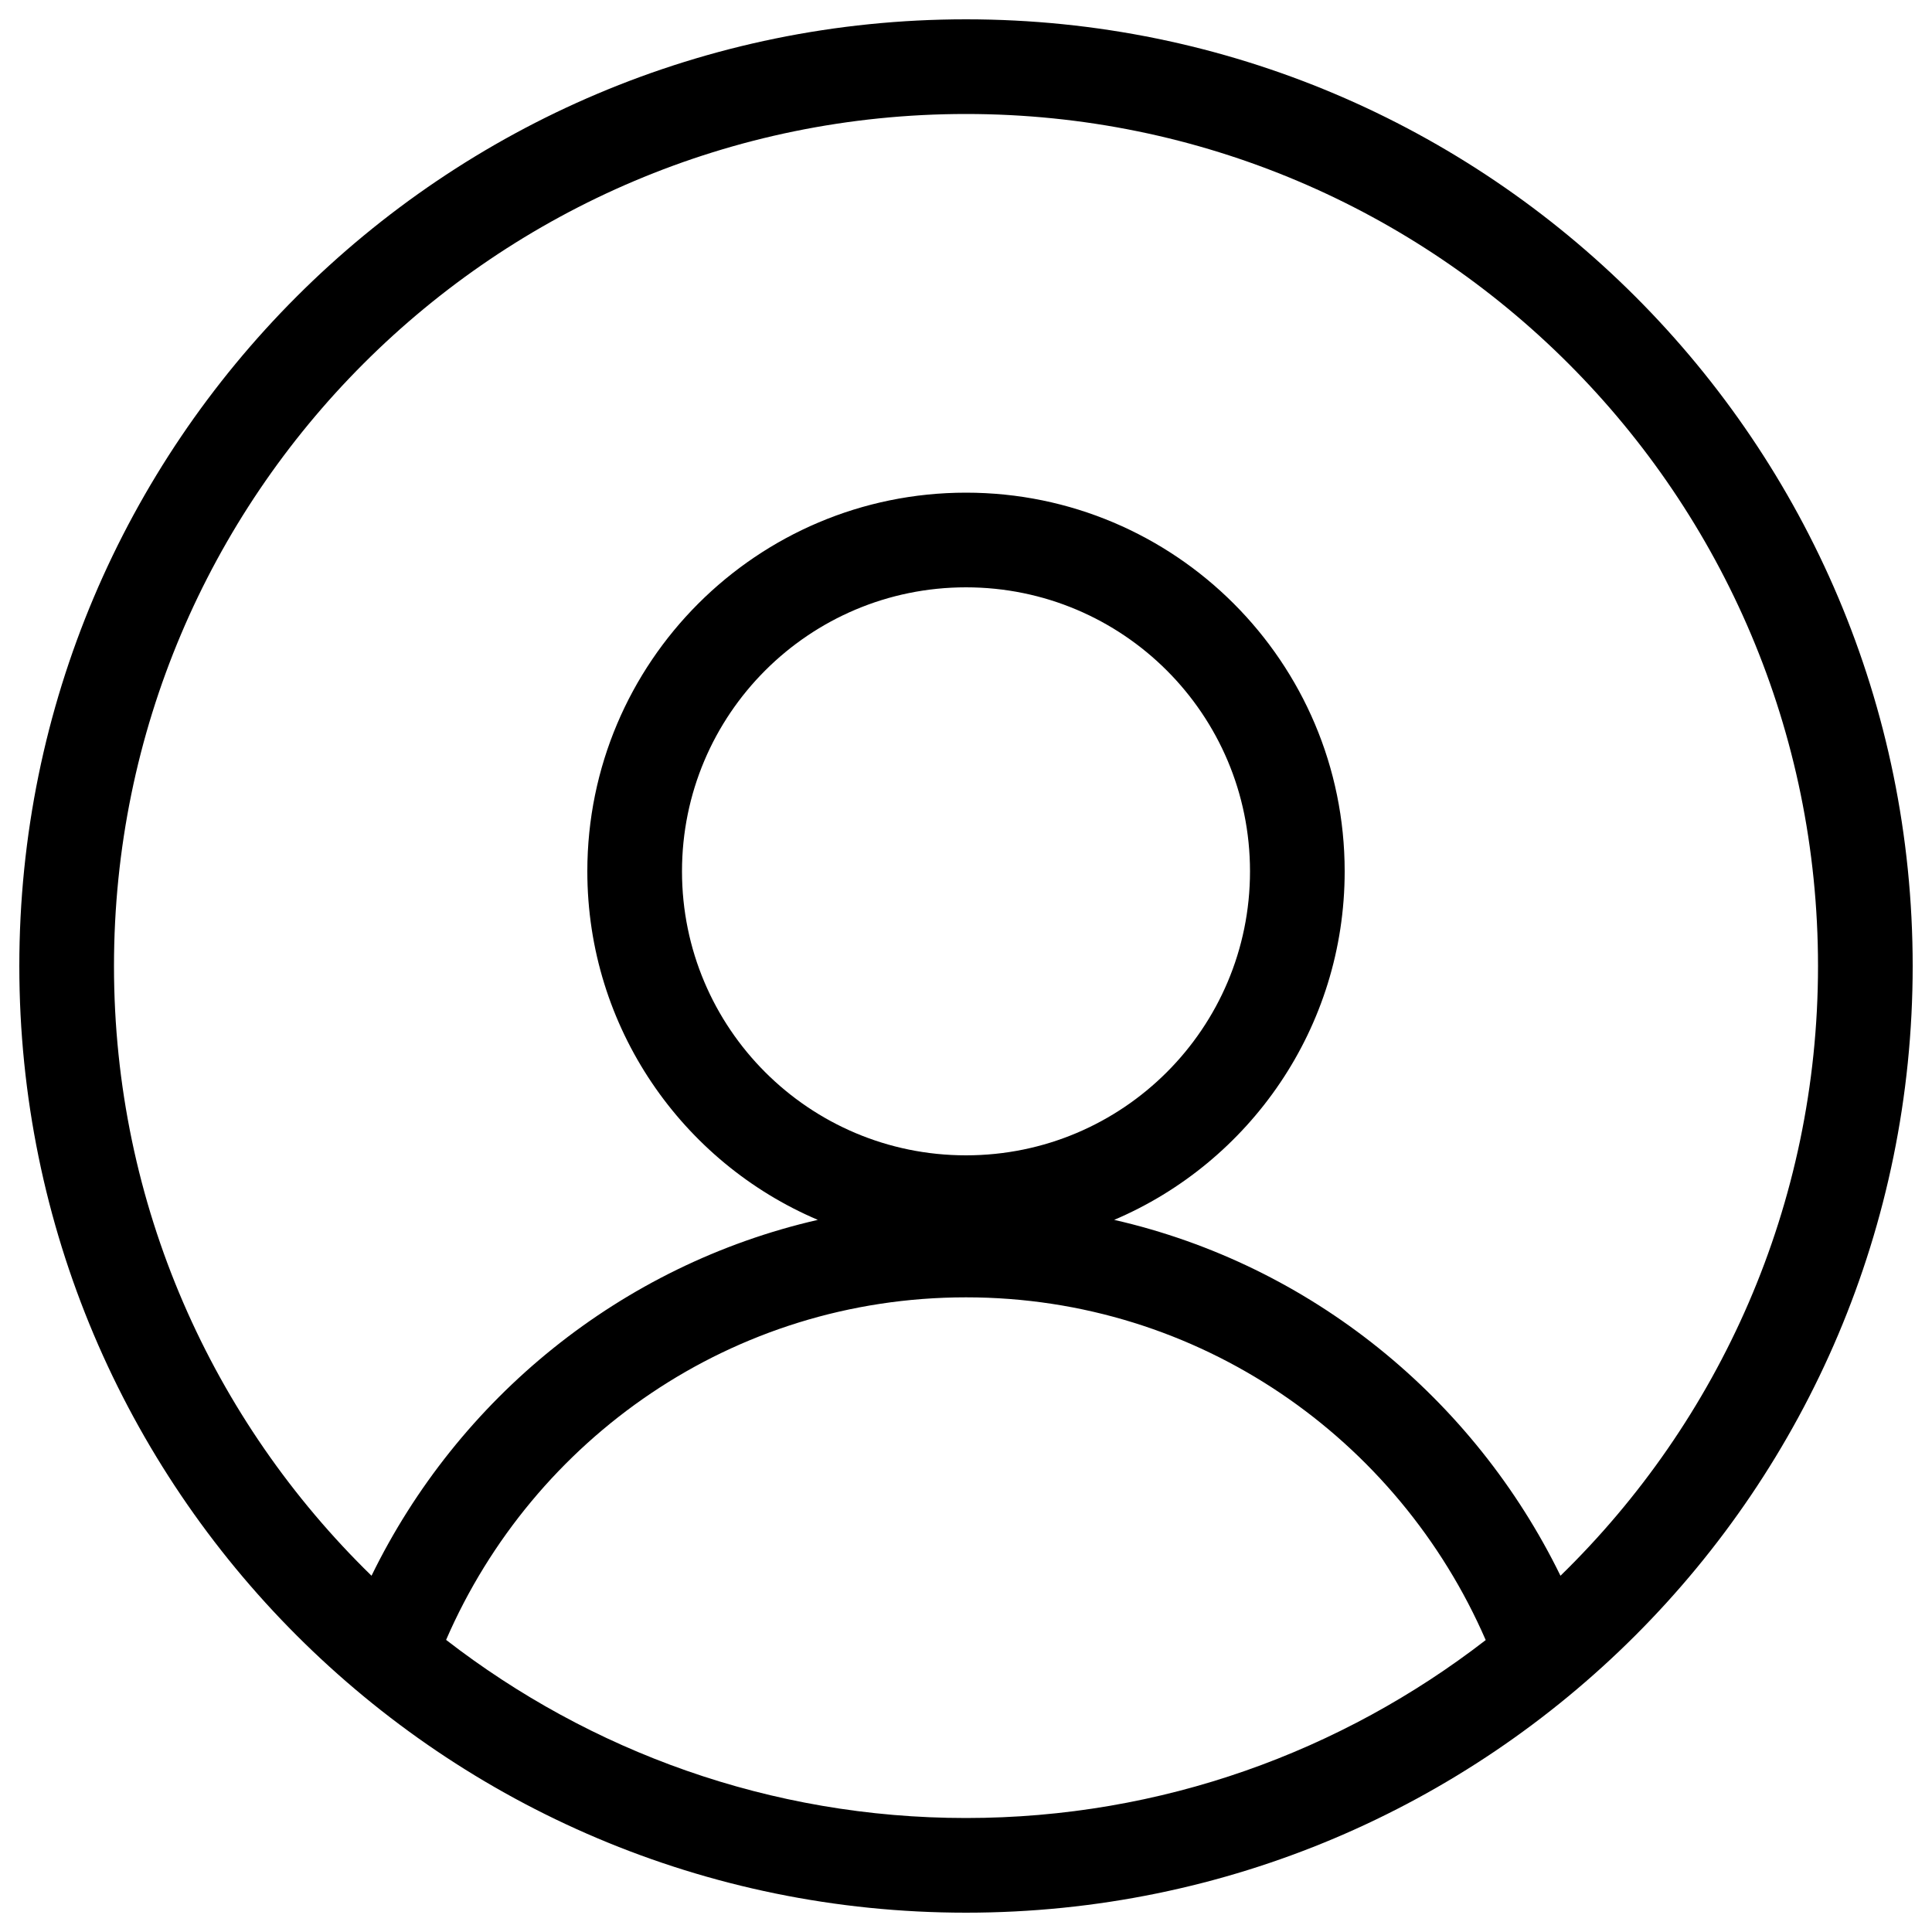
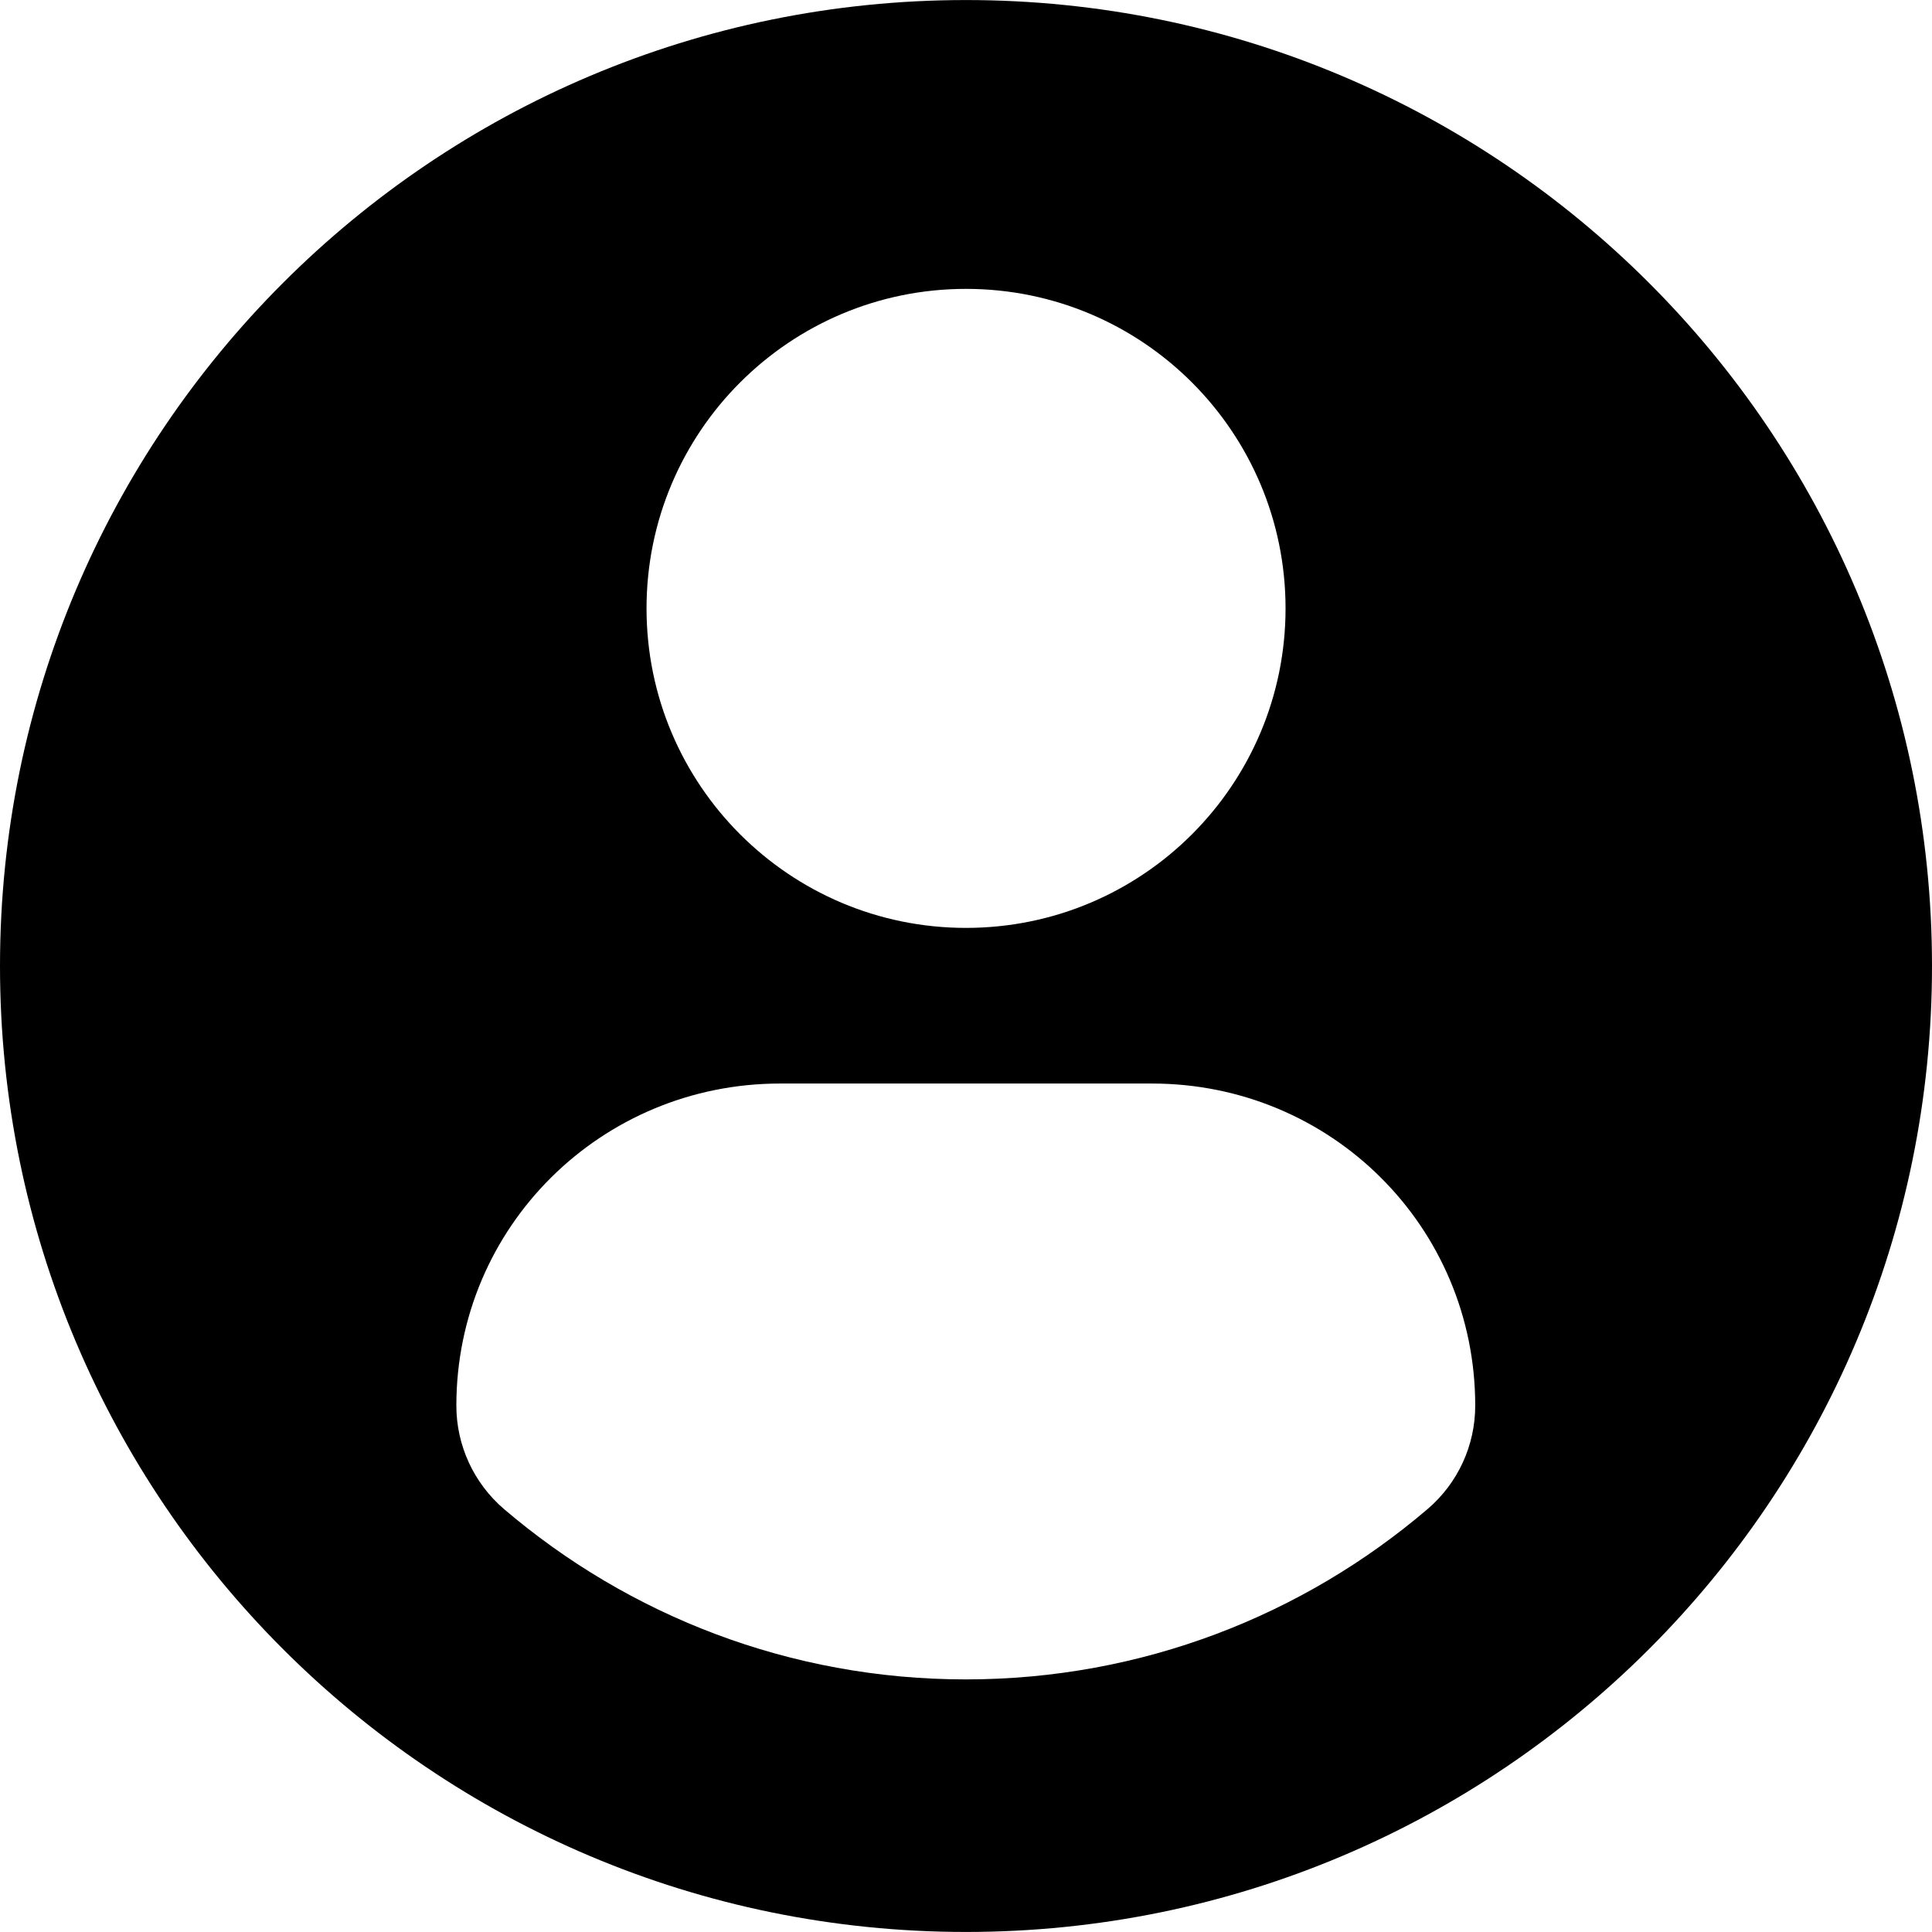
- <svg xmlns="http://www.w3.org/2000/svg" version="1.1" x="0px" y="0px" viewBox="0 0 1000 1000" enable-background="new 0 0 1000 1000" xml:space="preserve">
+ <svg xmlns="http://www.w3.org/2000/svg" version="1.1" id="Capa_1" x="0px" y="0px" width="45.532px" height="45.532px" viewBox="0 0 45.532 45.532" style="enable-background:new 0 0 45.532 45.532;" xml:space="preserve">
  <g>
-     <path d="M500,990C229.4,990,10,770.6,10,500S229.4,10,500,10s490,219.4,490,490S770.6,990,500,990z M769,848.9c-45.2-104.1-148.2-177.4-269-177.4s-223.9,73.1-269.1,177.3C305.3,906.4,398.6,941,500,941C601.4,941,694.5,906.5,769,848.9L769,848.9z M647,451c0-81.2-65.8-147-147-147c-81.2,0-147,65.8-147,147c0,81.2,65.8,147,147,147C581.2,598,647,532.2,647,451z M500,59C256.5,59,59,256.5,59,500c0,123.8,51.1,235.5,133.3,315.6c44.8-91.8,129-160.8,231-184.2C353.2,601.6,304,532,304,451c0-108.2,87.8-196,196-196c108.2,0,196,87.8,196,196c0,81-49.2,150.6-119.3,180.4c102,23.3,186.1,92.4,231,184.2C889.8,735.6,941,623.8,941,500C941,256.5,743.5,59,500,59L500,59z" />
+     <path d="M22.766,0.001C10.194,0.001,0,10.193,0,22.766s10.193,22.765,22.766,22.765c12.574,0,22.766-10.192,22.766-22.765   S35.34,0.001,22.766,0.001z M22.766,6.808c4.16,0,7.531,3.372,7.531,7.53c0,4.159-3.371,7.53-7.531,7.53   c-4.158,0-7.529-3.371-7.529-7.53C15.237,10.18,18.608,6.808,22.766,6.808z M22.761,39.579c-4.149,0-7.949-1.511-10.88-4.012   c-0.714-0.609-1.126-1.502-1.126-2.439c0-4.217,3.413-7.592,7.631-7.592h8.762c4.219,0,7.619,3.375,7.619,7.592   c0,0.938-0.41,1.829-1.125,2.438C30.712,38.068,26.911,39.579,22.761,39.579z" />
  </g>
+   <g>
+ </g>
+   <g>
+ </g>
+   <g>
+ </g>
+   <g>
+ </g>
+   <g>
+ </g>
+   <g>
+ </g>
+   <g>
+ </g>
+   <g>
+ </g>
+   <g>
+ </g>
+   <g>
+ </g>
+   <g>
+ </g>
+   <g>
+ </g>
+   <g>
+ </g>
+   <g>
+ </g>
+   <g>
+ </g>
</svg>
